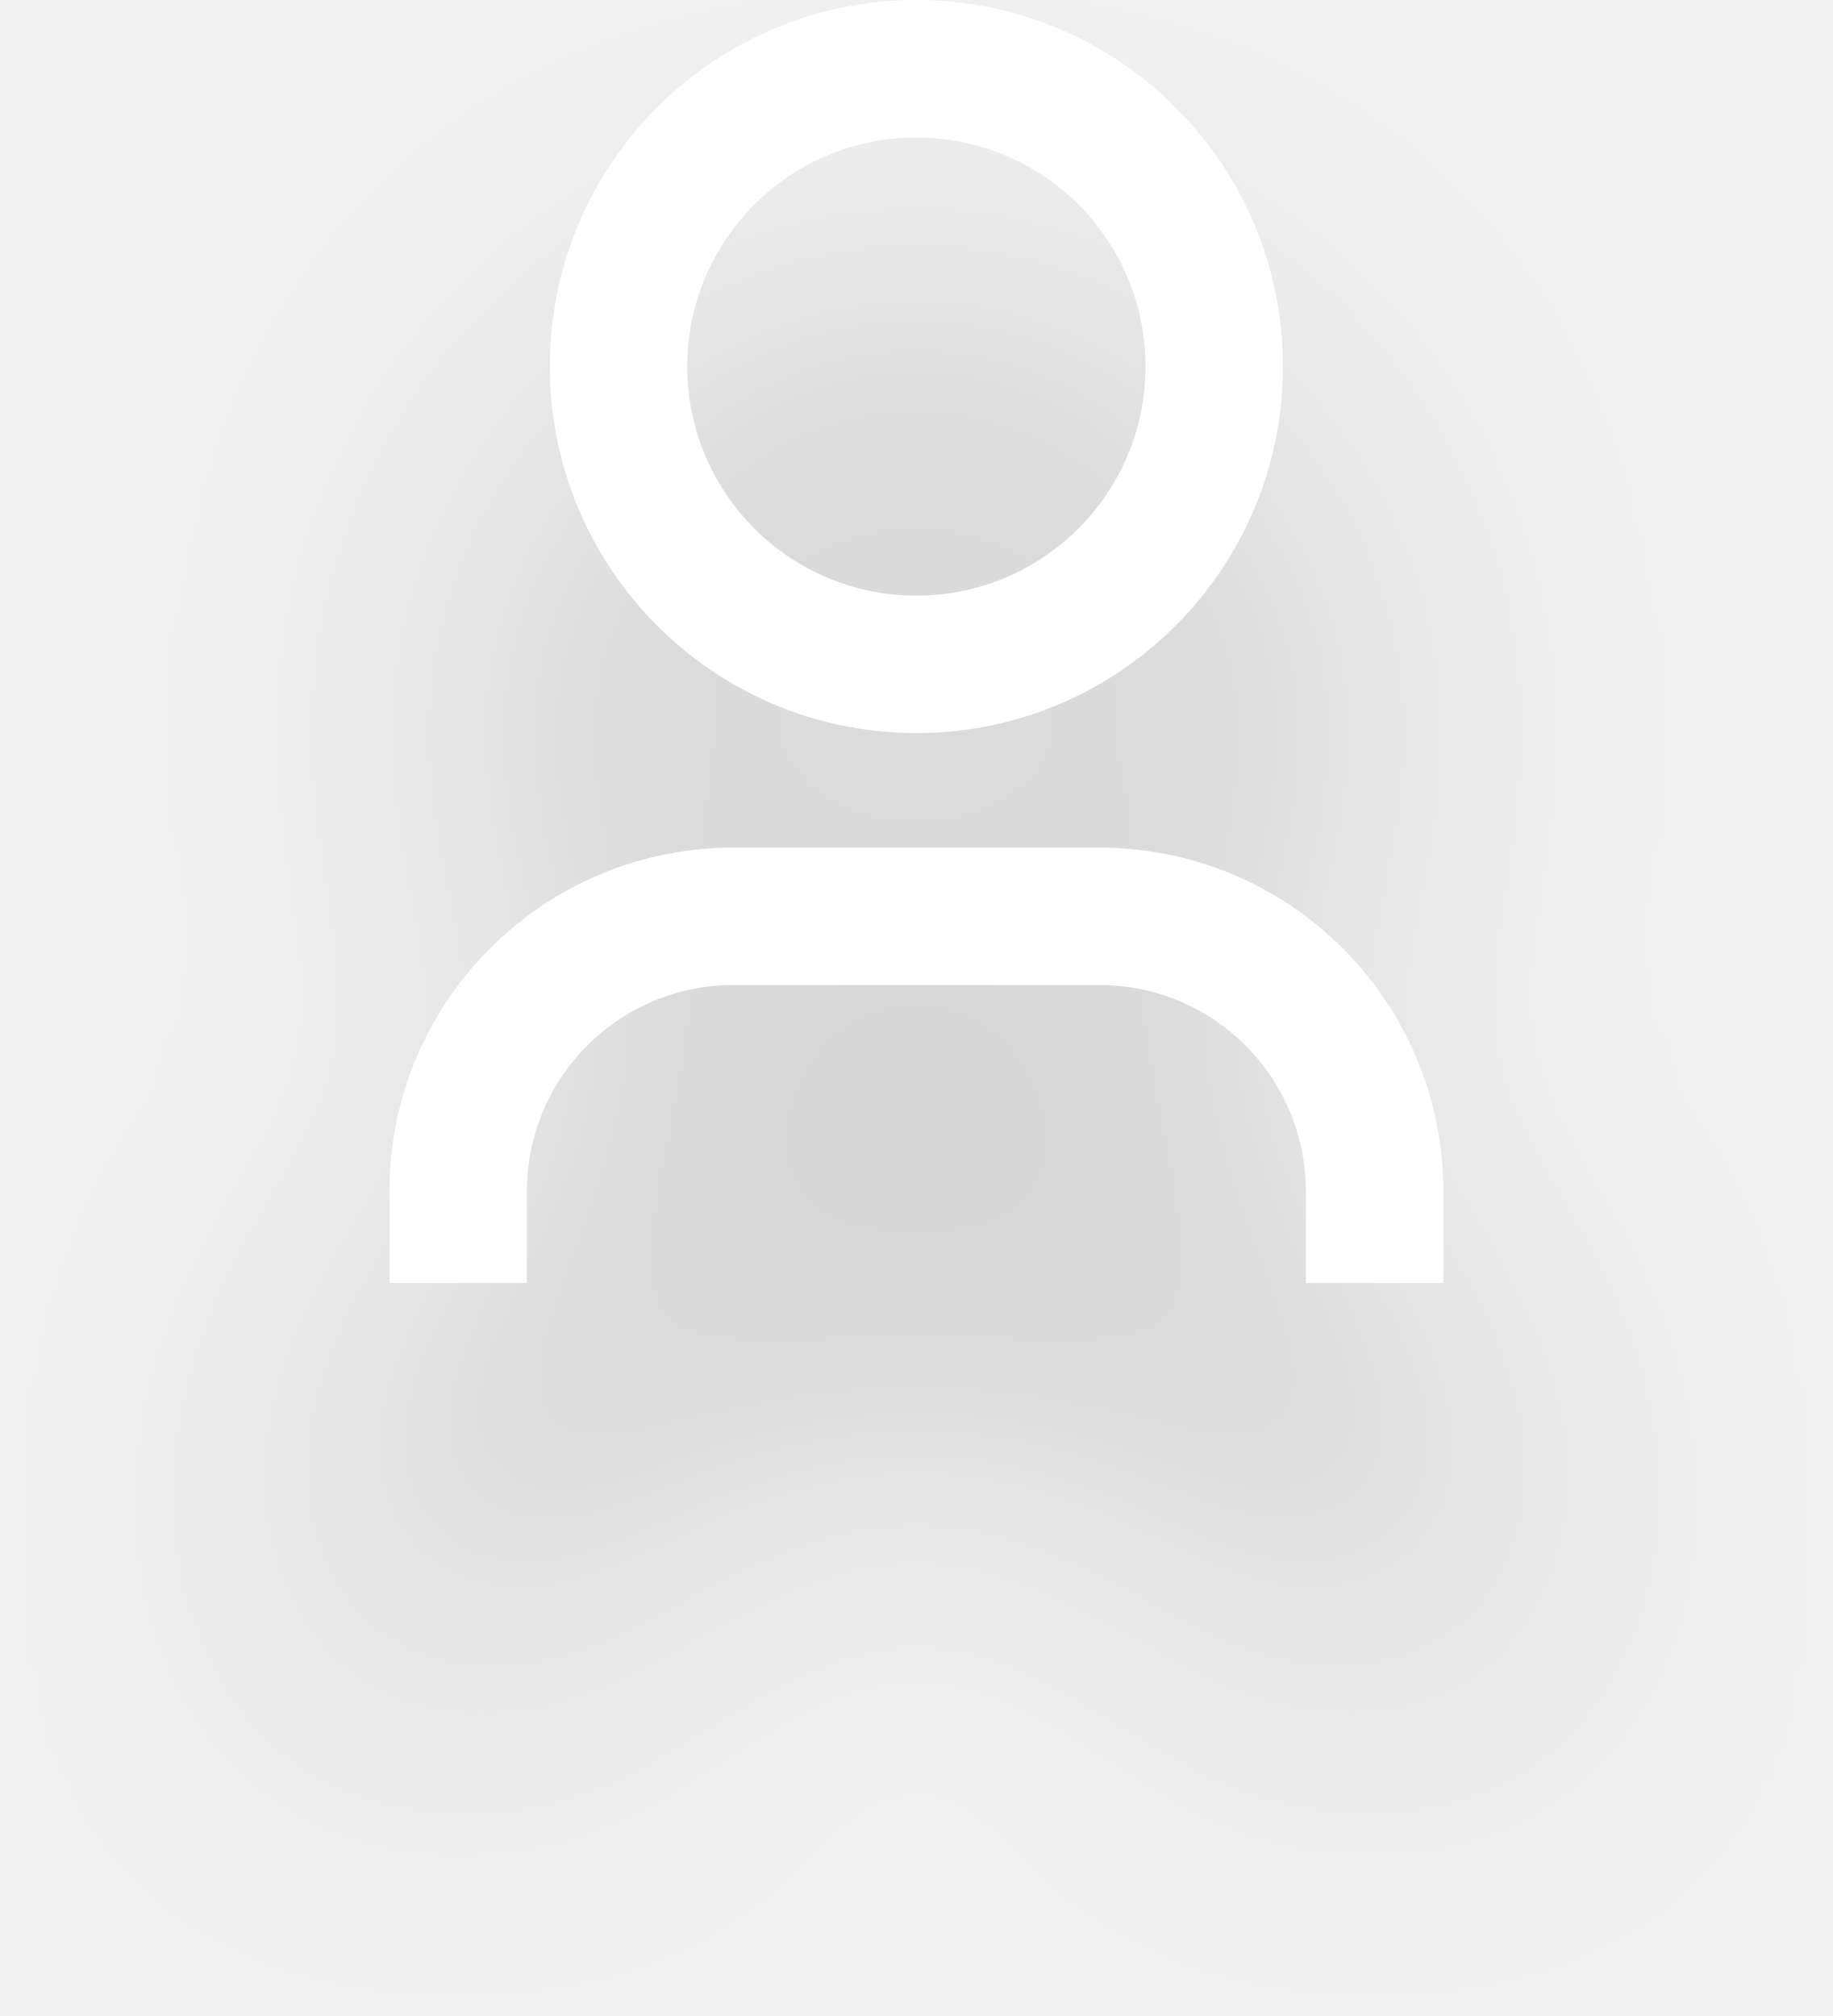
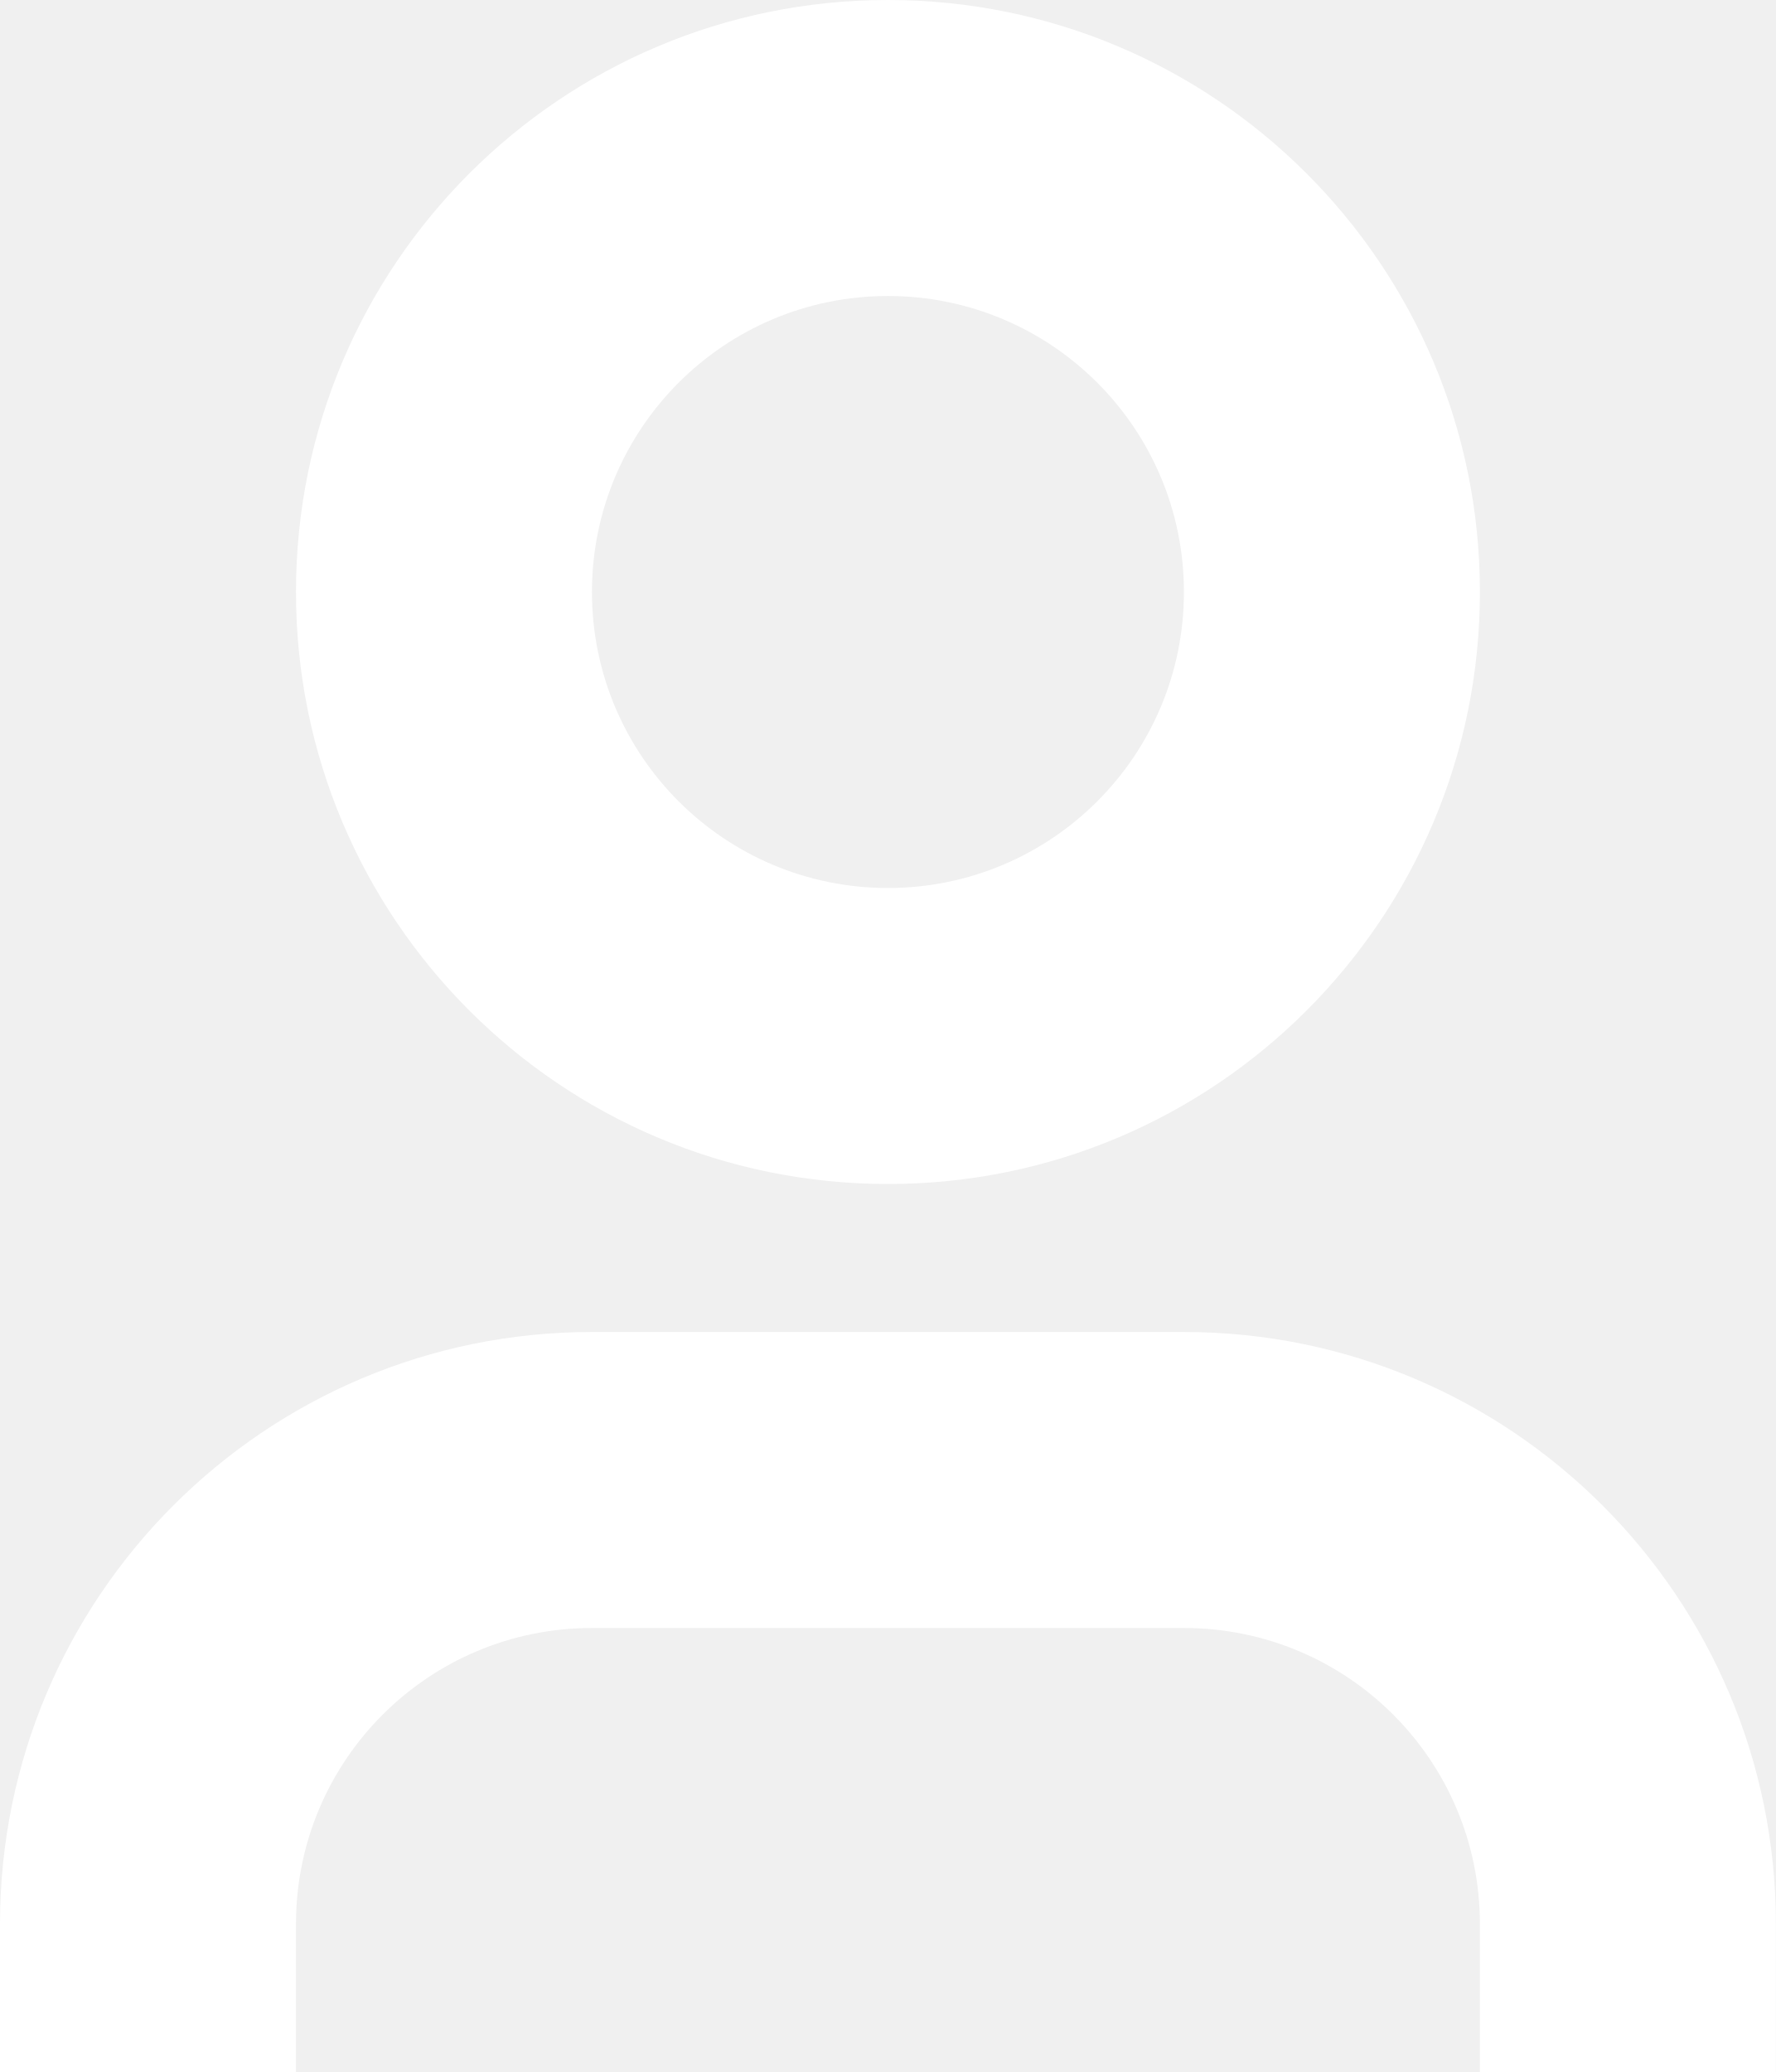
- <svg xmlns="http://www.w3.org/2000/svg" width="20" height="22" viewBox="0 0 20 22" fill="none">
-   <g filter="url(#filter0_d)">
-     <path fill-rule="evenodd" clip-rule="evenodd" d="M12.5 4C12.5 5.381 11.381 6.5 10 6.5C8.619 6.5 7.5 5.381 7.5 4C7.5 2.619 8.619 1.5 10 1.5C11.381 1.5 12.5 2.619 12.5 4ZM14 4C14 6.209 12.209 8 10 8C7.791 8 6 6.209 6 4C6 1.791 7.791 0 10 0C12.209 0 14 1.791 14 4ZM8 9.25C5.929 9.25 4.25 10.929 4.25 13V14H5.75V13C5.75 11.757 6.757 10.75 8 10.75H12C13.243 10.75 14.25 11.757 14.25 13V14H15.75V13C15.75 10.929 14.071 9.25 12 9.25H8Z" fill="white" />
-   </g>
-   <defs>
-     <filter id="filter0_d" x="0.25" y="0" width="19.5" height="22" filterUnits="userSpaceOnUse" color-interpolation-filters="sRGB">
-       <feFlood flood-opacity="0" result="BackgroundImageFix" />
-       <feColorMatrix in="SourceAlpha" type="matrix" values="0 0 0 0 0 0 0 0 0 0 0 0 0 0 0 0 0 0 127 0" />
-       <feOffset dy="4" />
-       <feGaussianBlur stdDeviation="2" />
-       <feColorMatrix type="matrix" values="0 0 0 0 0 0 0 0 0 0 0 0 0 0 0 0 0 0 0.25 0" />
-       <feBlend mode="normal" in2="BackgroundImageFix" result="effect1_dropShadow" />
-       <feBlend mode="normal" in="SourceGraphic" in2="effect1_dropShadow" result="shape" />
-     </filter>
-   </defs>
+ <svg xmlns="http://www.w3.org/2000/svg" width="12" height="14" viewBox="0 0 12 14" fill="none">
+   <path fill-rule="evenodd" clip-rule="evenodd" d="M8 4C8 5.105 7.105 6 6 6C4.895 6 4 5.105 4 4C4 2.895 4.895 2 6 2C7.105 2 8 2.895 8 4ZM10 4C10 6.209 8.209 8 6 8C3.791 8 2 6.209 2 4C2 1.791 3.791 0 6 0C8.209 0 10 1.791 10 4ZM4 9C1.791 9 0 10.791 0 13V14H2V13C2 11.895 2.895 11 4 11H8C9.105 11 10 11.895 10 13V14H12V13C12 10.791 10.209 9 8 9H4Z" fill="white" />
</svg>
